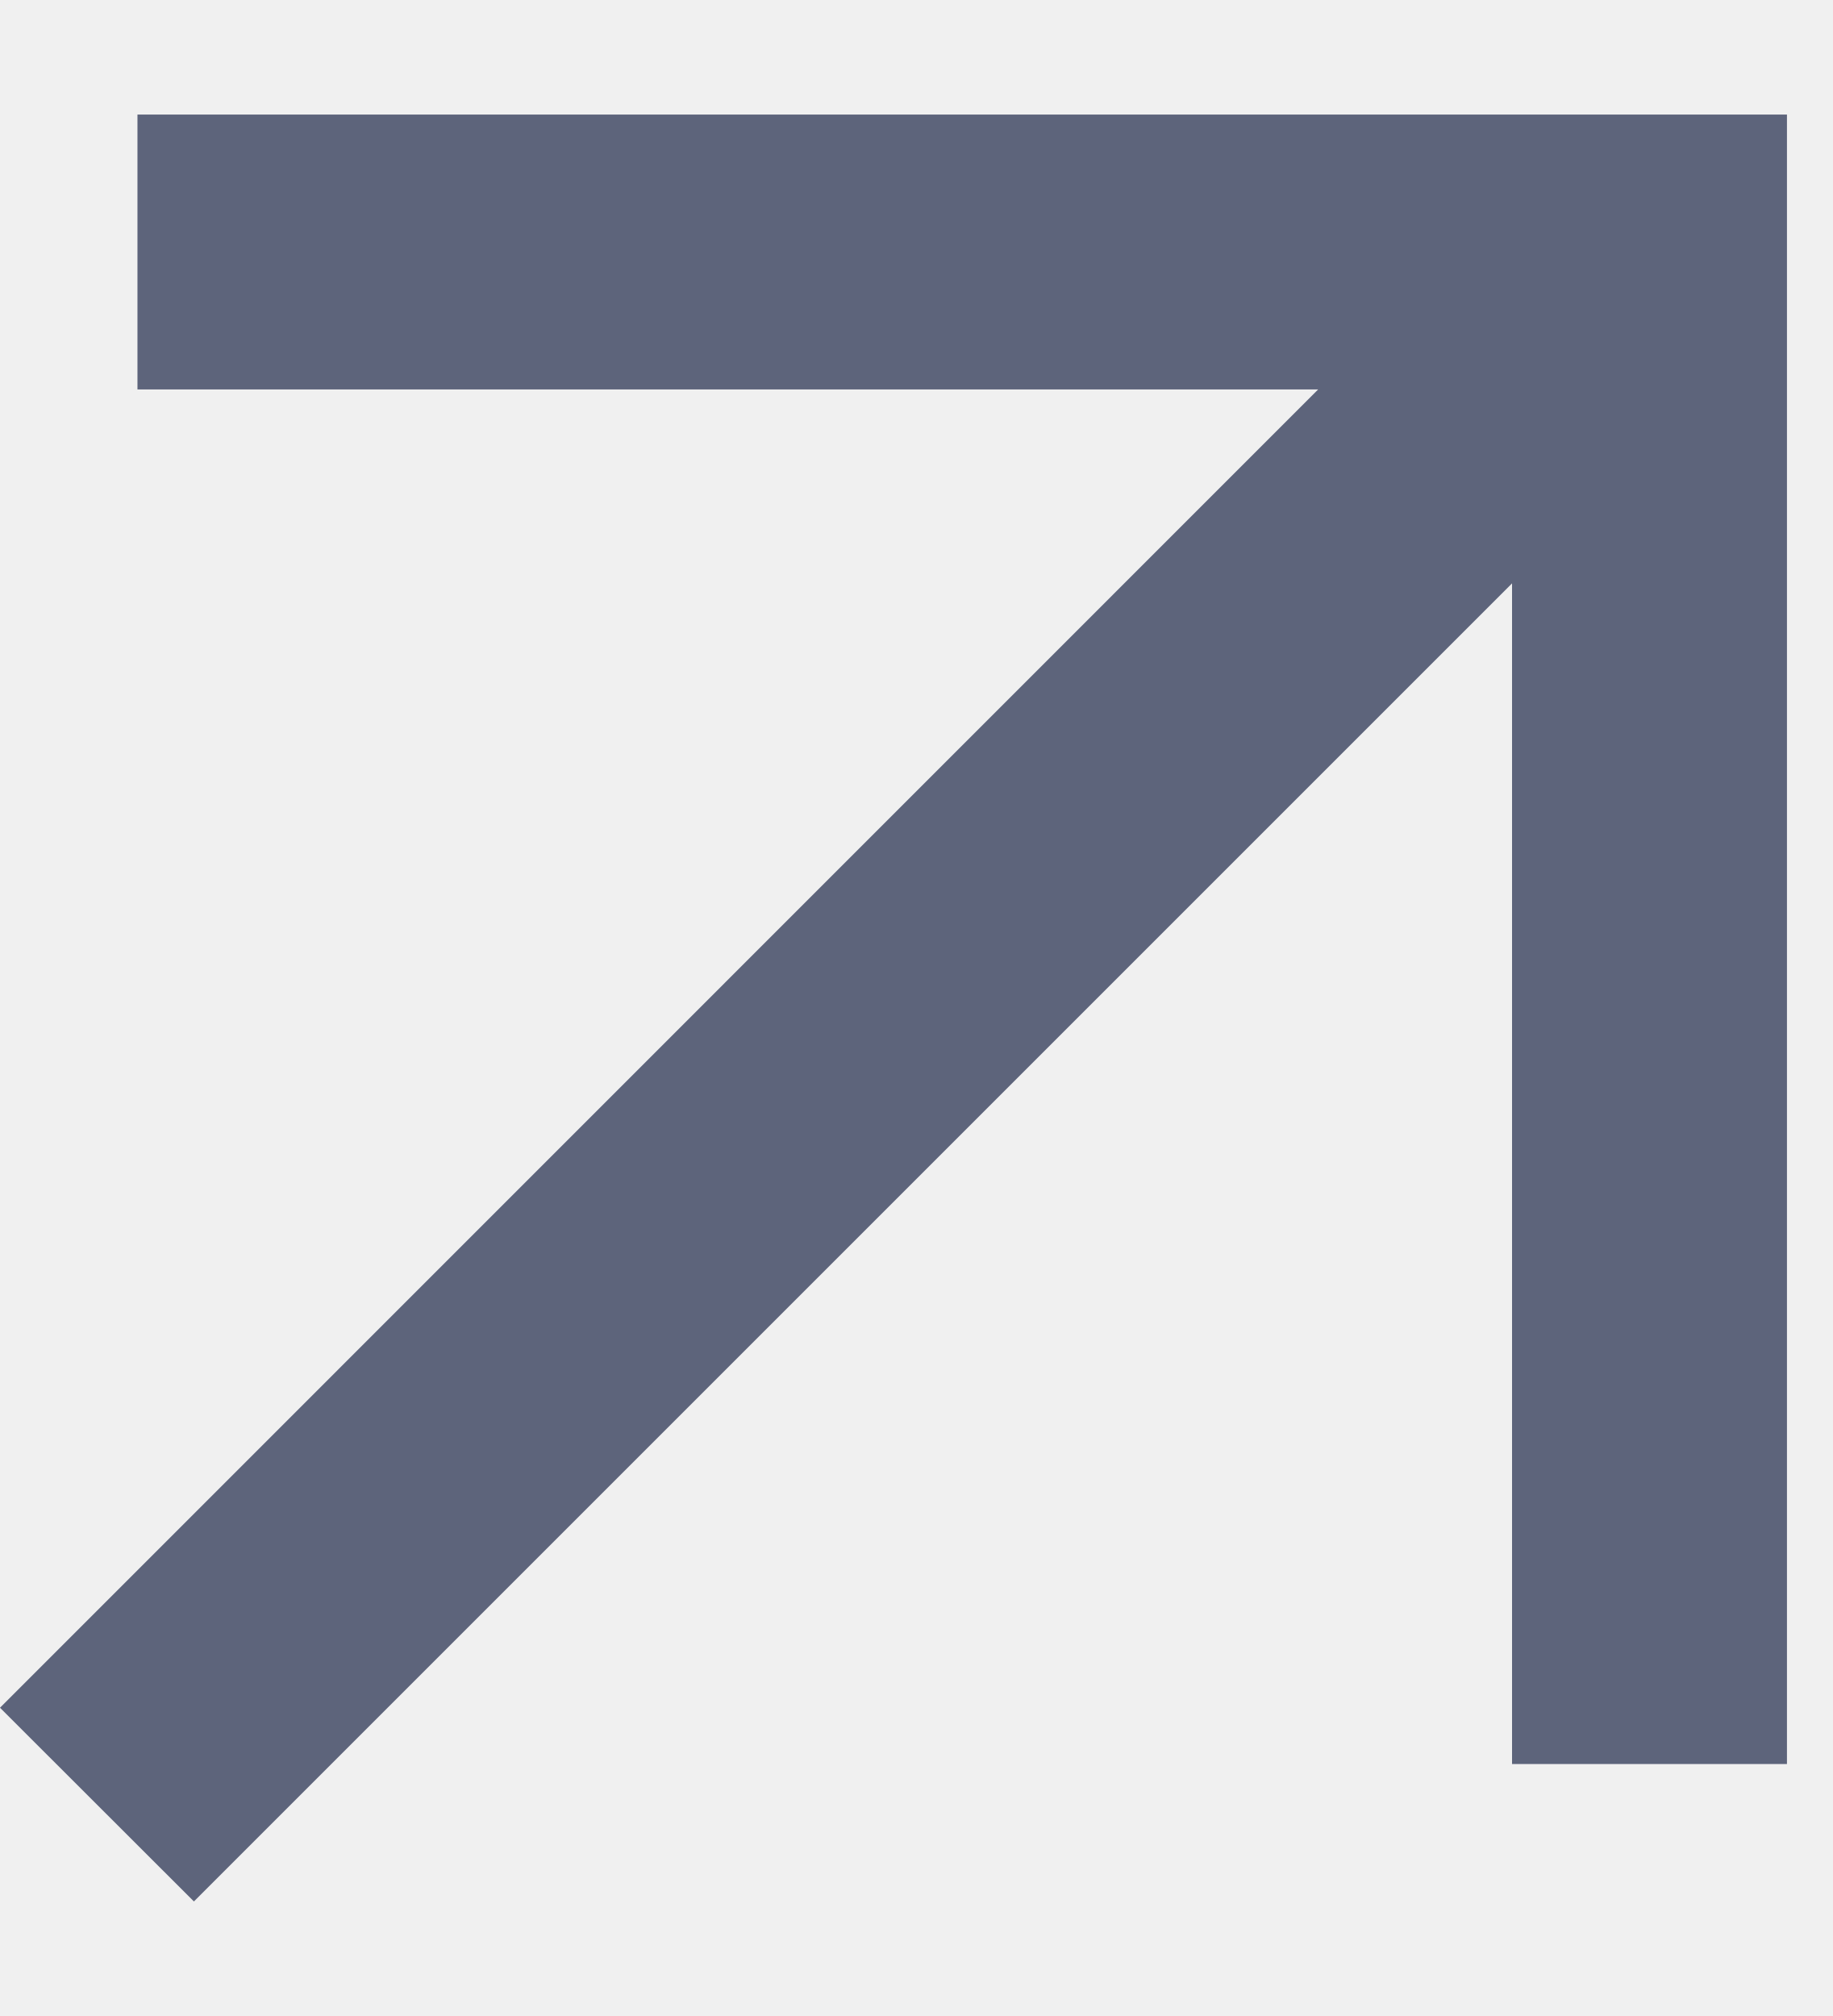
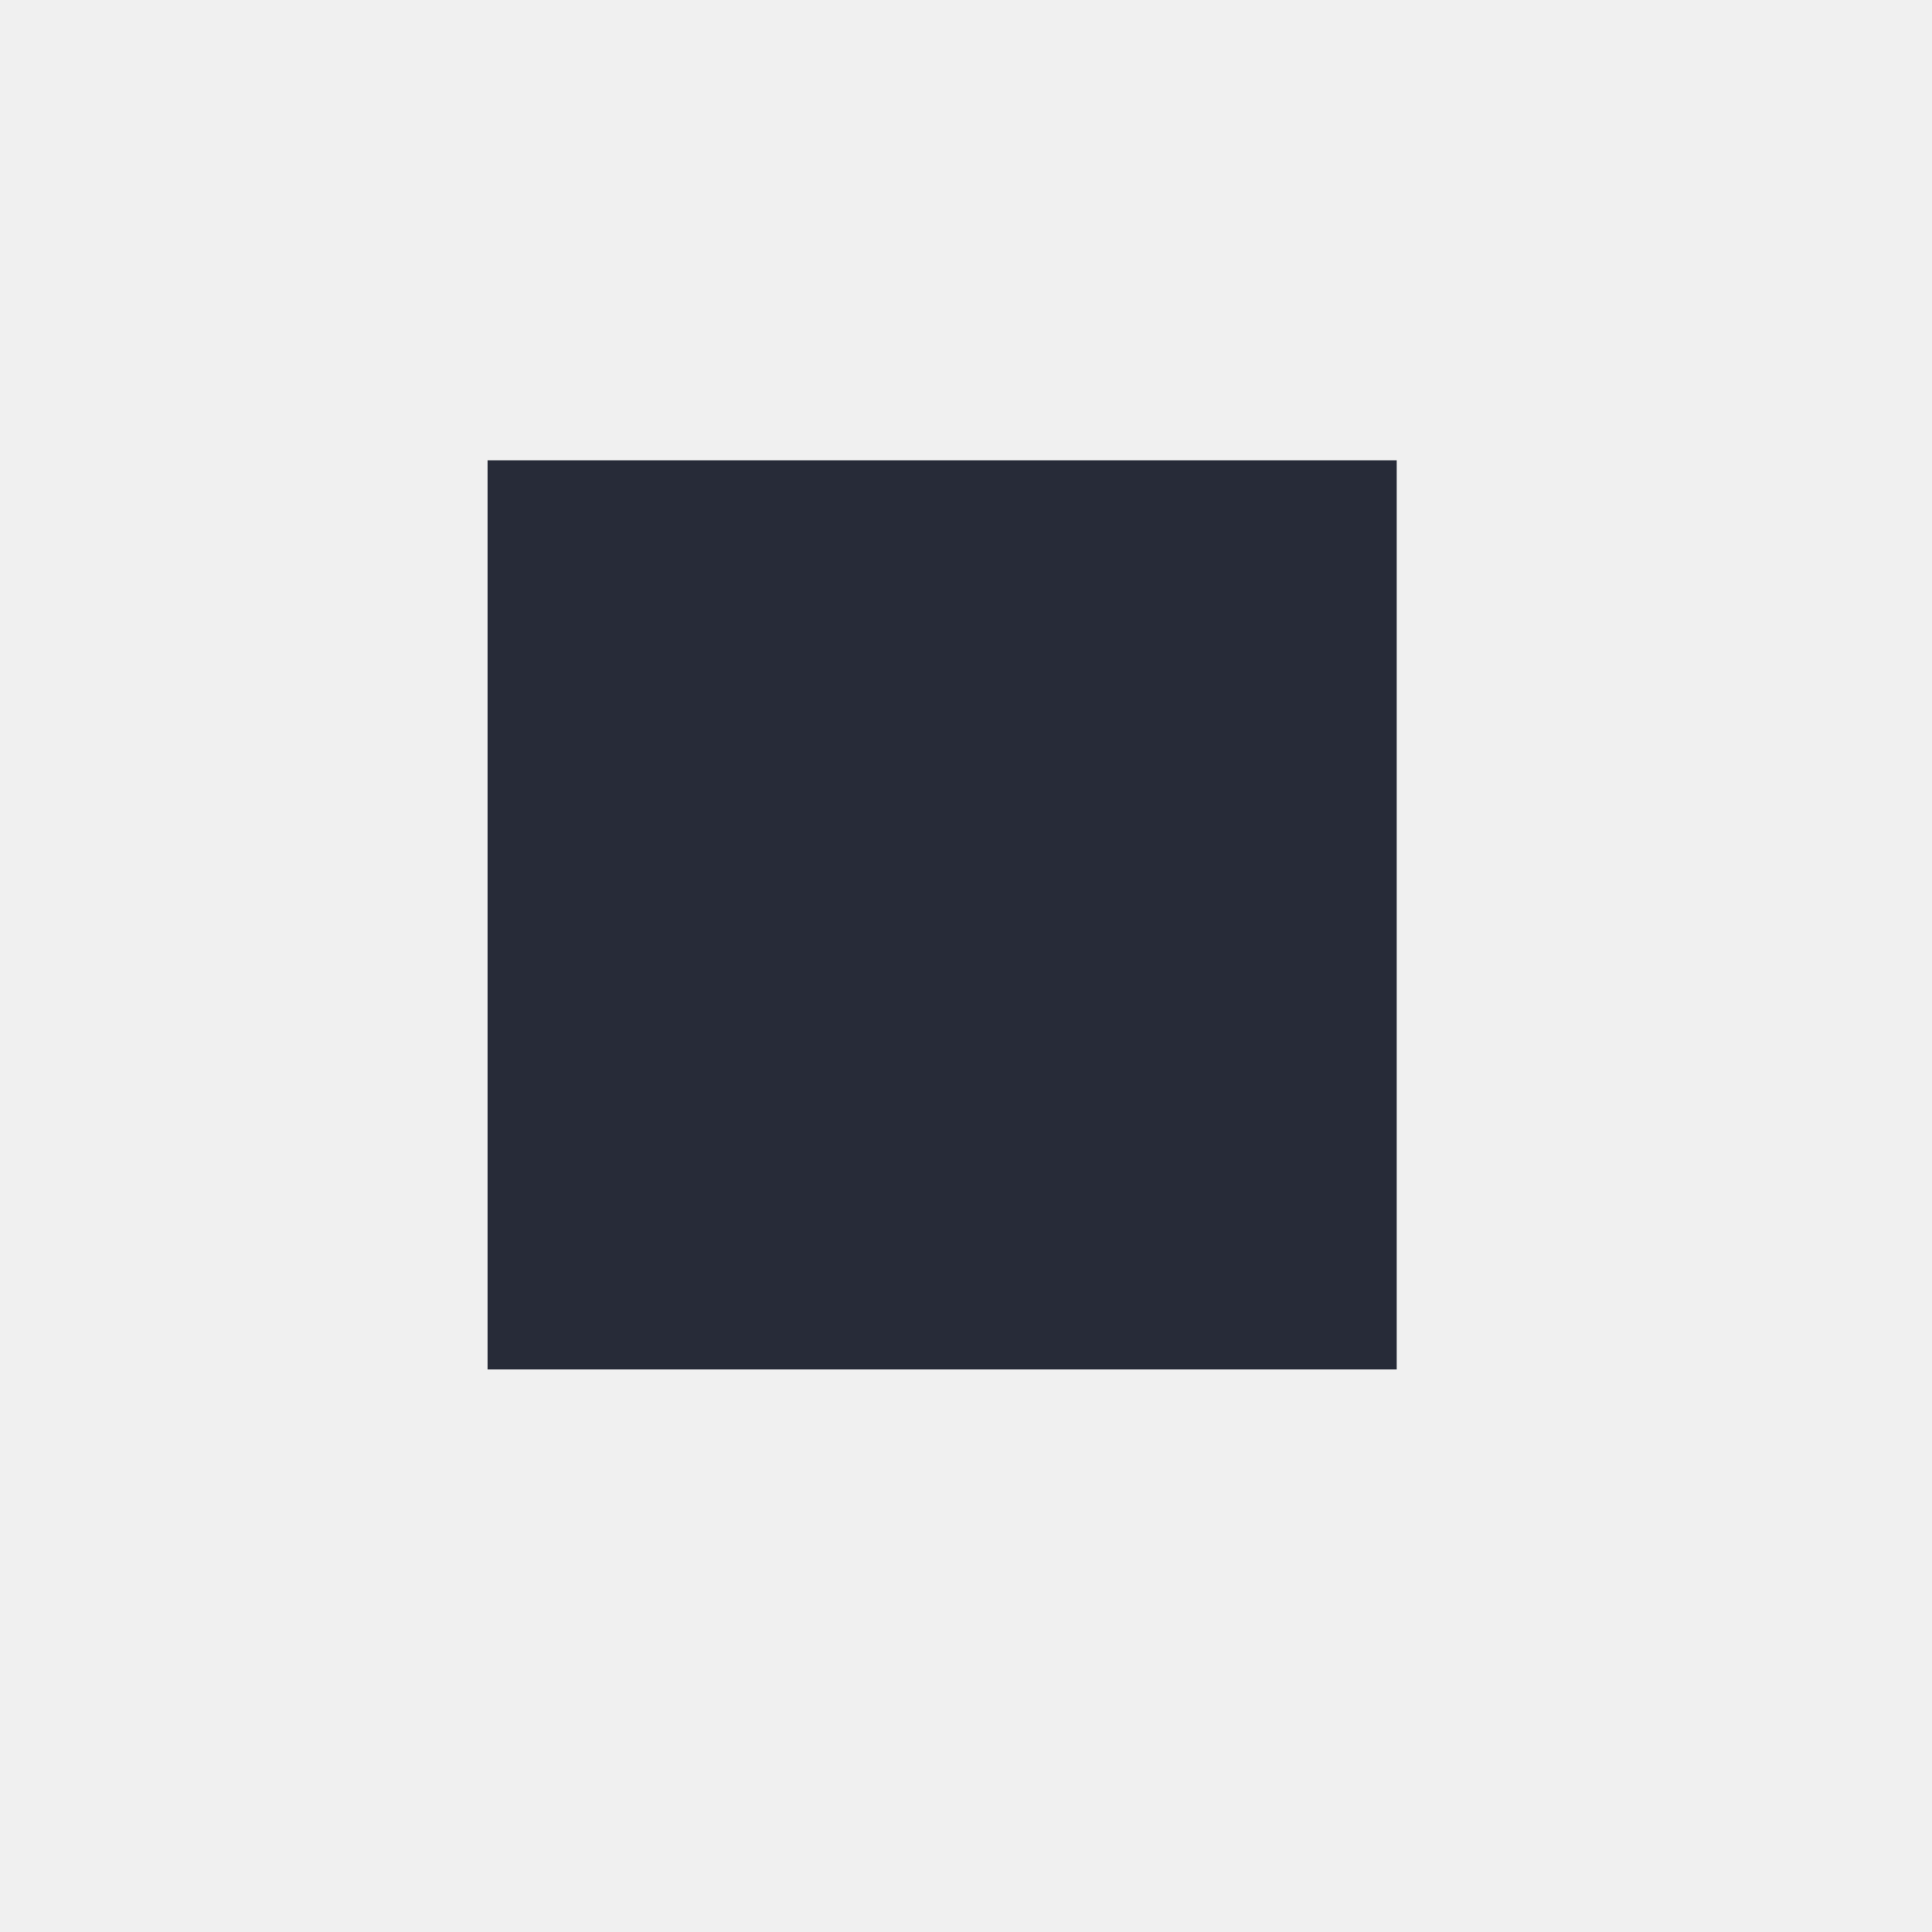
- <svg xmlns="http://www.w3.org/2000/svg" width="10" height="11" viewBox="0 0 10 11" fill="none">
-   <g clip-path="url(#clip0_10014_56393)">
-     <path d="M0.75 0.625V2.125H7.192L0 9.318L1.058 10.375L8.25 3.183V9.625H9.75V0.625H0.75Z" fill="#5D647B" />
+ <svg xmlns="http://www.w3.org/2000/svg" width="17" height="17" viewBox="0 0 17 17" fill="none">
+   <g clip-path="url(#clip0_10016_56628)">
+     <path d="M12.29 4.05L12.29 12.05L4.29 12.05L4.29 4.05L12.29 4.05Z" fill="#272B38" />
  </g>
  <defs>
-     <clipPath id="clip0_10014_56393">
-       <rect width="9.75" height="9.75" fill="white" transform="translate(0 0.625)" />
+     <clipPath id="clip0_10016_56628">
+       <rect width="11.314" height="11.314" fill="white" transform="translate(8.28955 0.0499878) rotate(45)" />
    </clipPath>
  </defs>
</svg>
